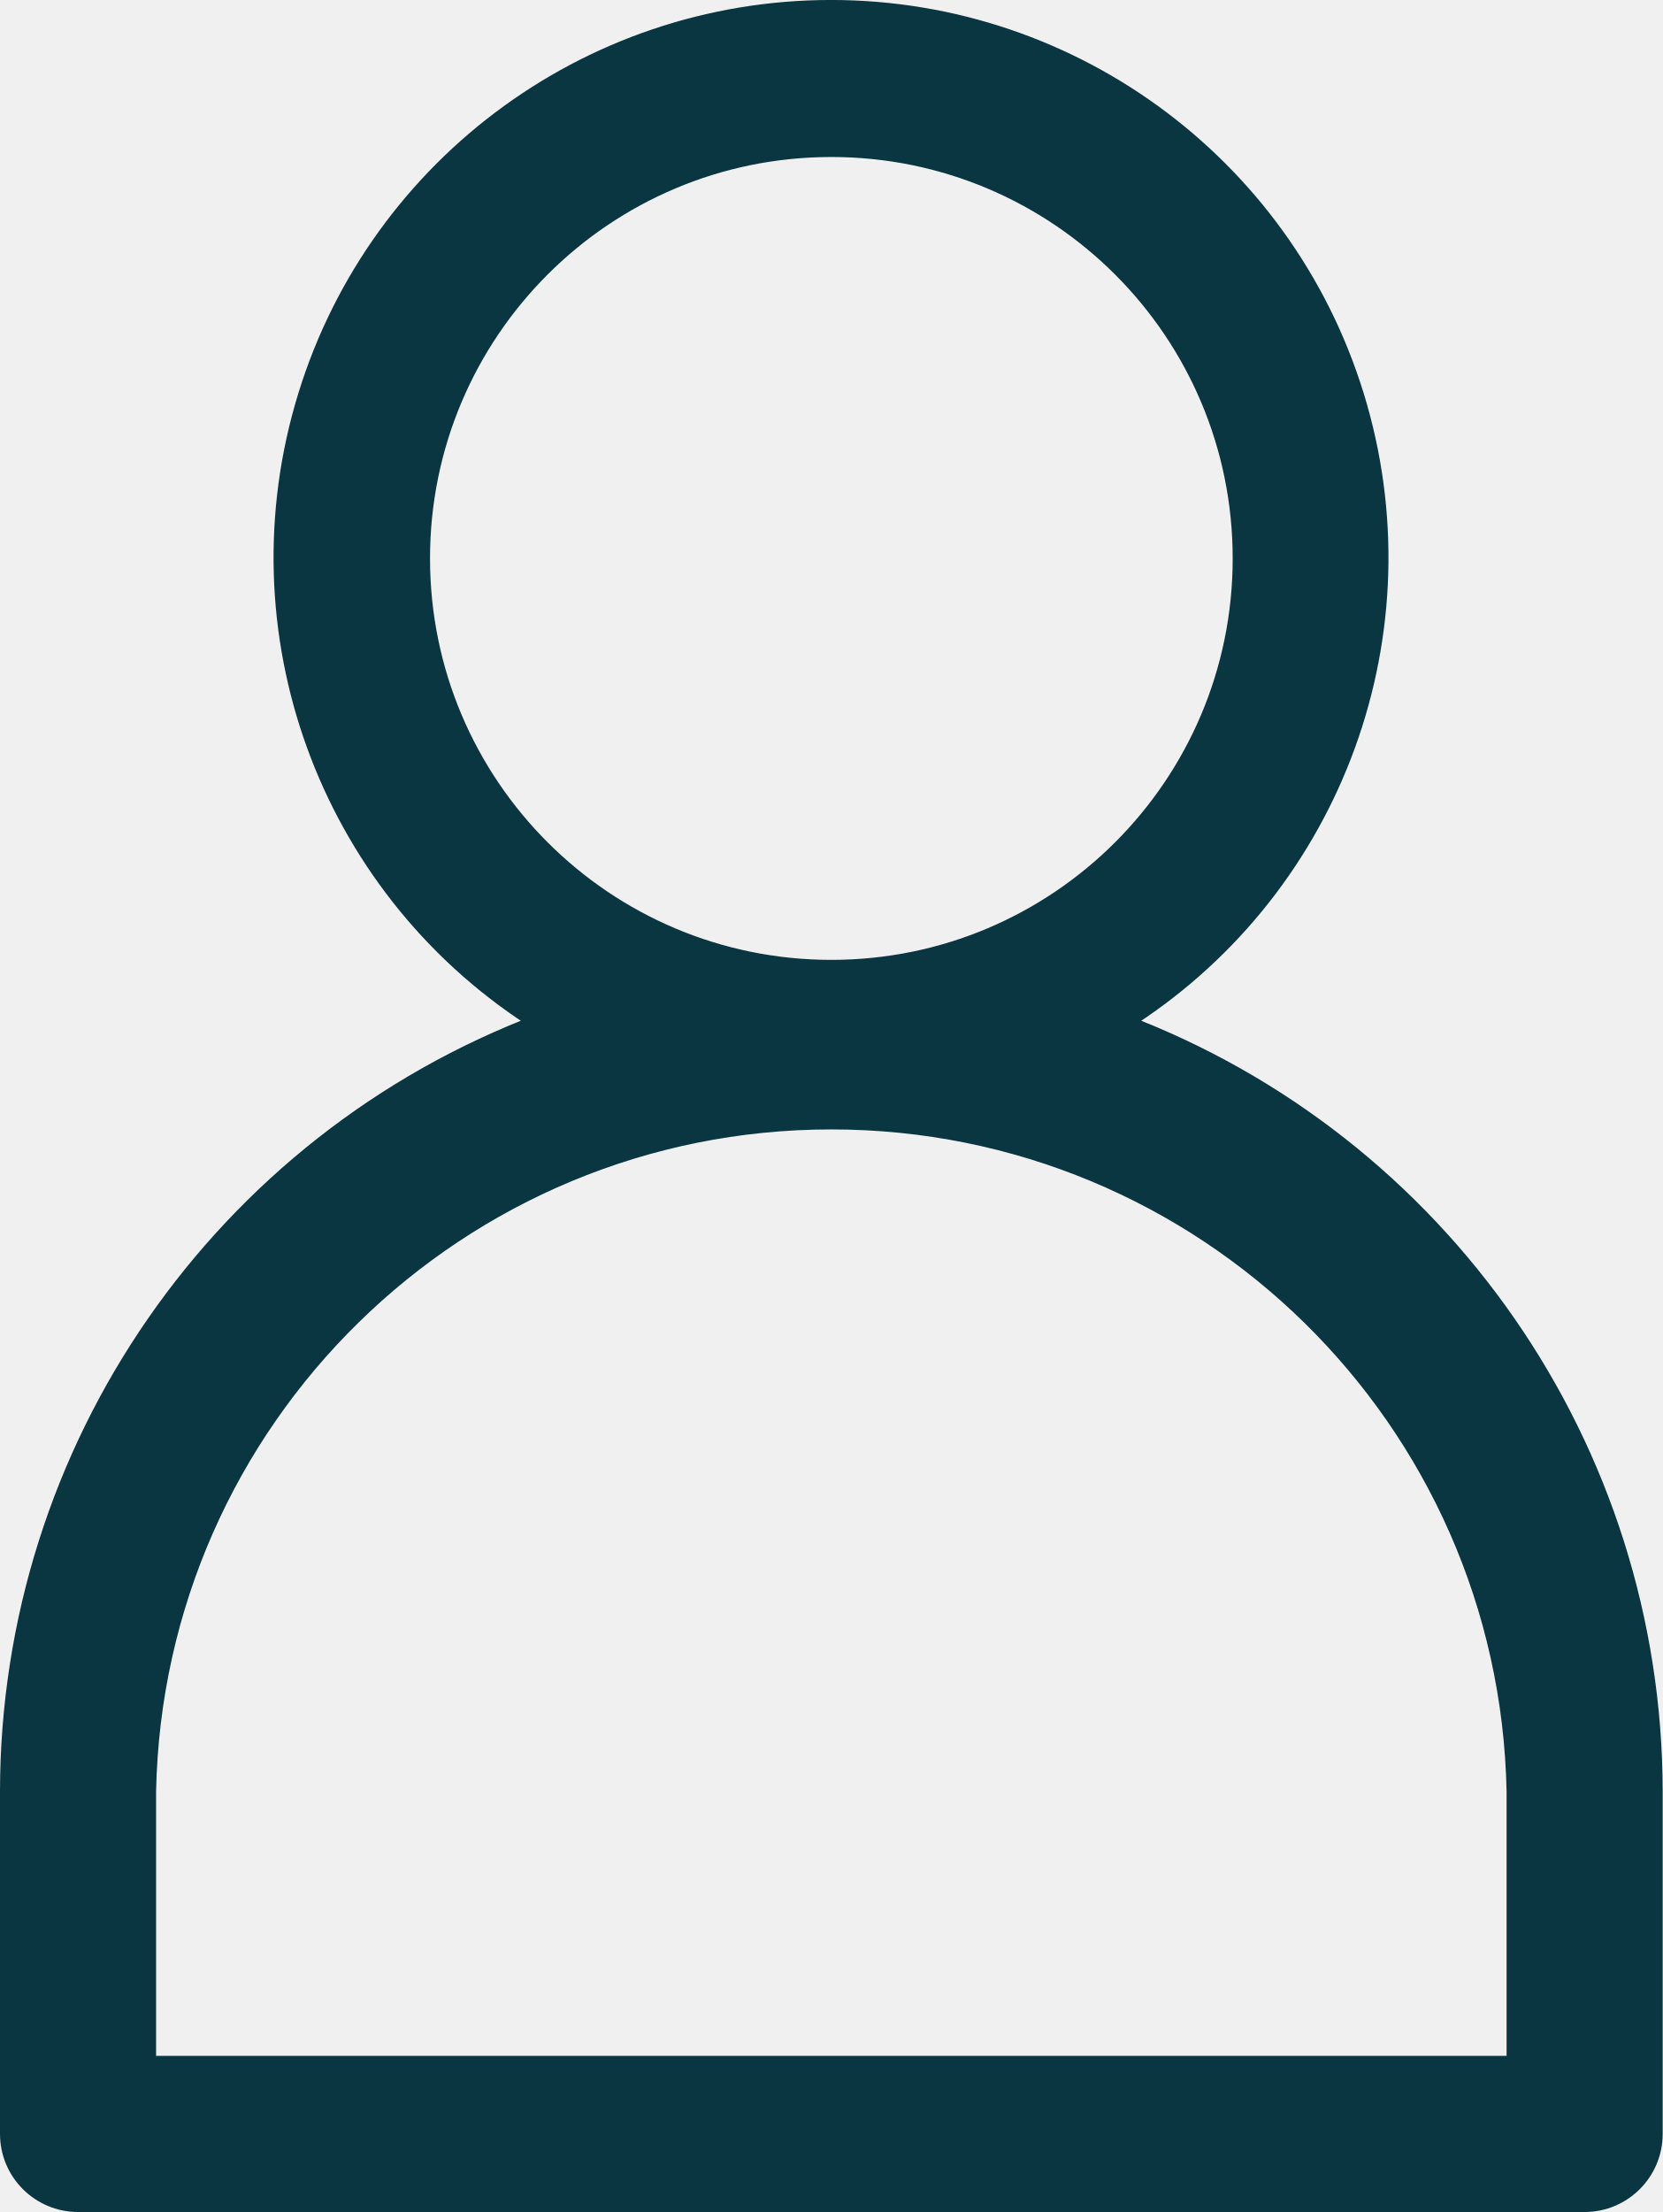
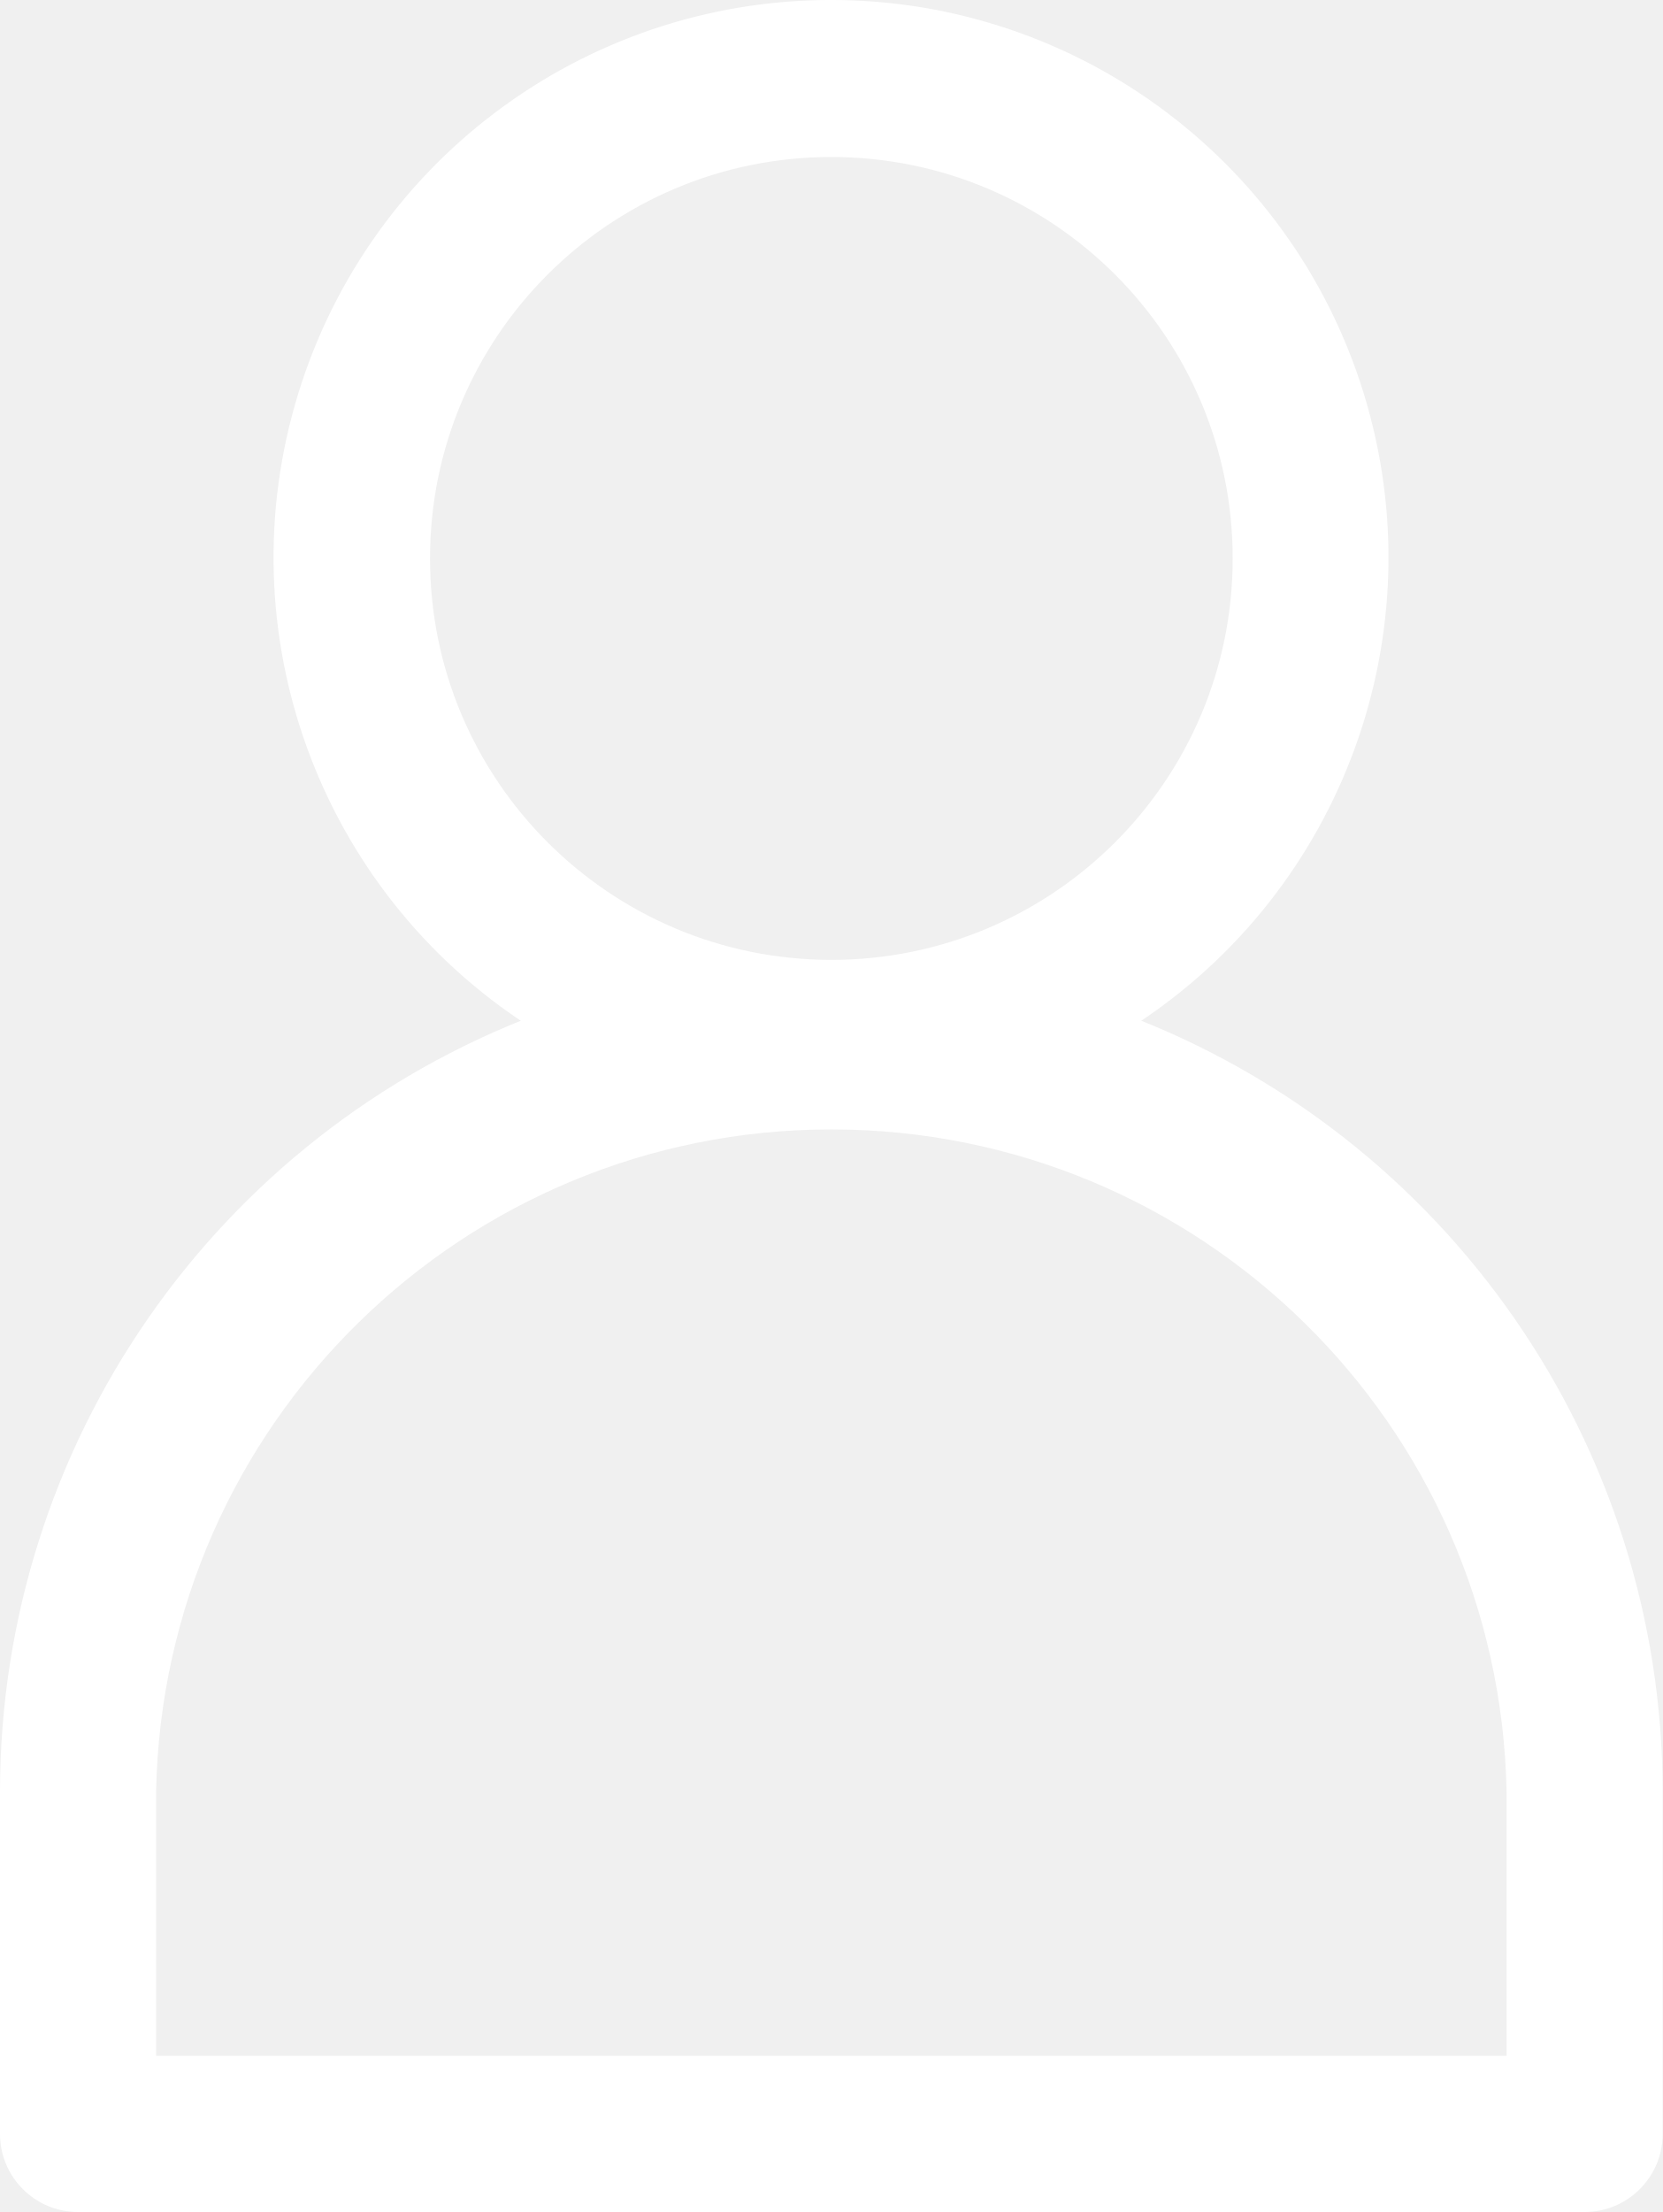
<svg xmlns="http://www.w3.org/2000/svg" width="43.451" height="57.792" viewBox="0 0 43.451 57.792">
  <g id="_41-User" data-name="41-User" transform="translate(120.25 -2.737)">
-     <path id="Path_1" data-name="Path 1" d="M33.028,26.461a14.317,14.317,0,1,0-15.122,0A21.476,21.476,0,0,0,4,46.541v8.948a1.79,1.79,0,0,0,1.79,1.79H45.161a1.79,1.79,0,0,0,1.79-1.79V46.541a21.476,21.476,0,0,0-13.923-20.08ZM14.738,14.328A10.738,10.738,0,1,1,25.476,25.065,10.738,10.738,0,0,1,14.738,14.328ZM43.372,53.7H7.579V46.541a17.9,17.9,0,0,1,35.793,0Z" transform="translate(-124 3)" fill="#0a3641" stroke="#0a3641" stroke-width="0.5" />
+     <path id="Path_1" data-name="Path 1" d="M33.028,26.461a14.317,14.317,0,1,0-15.122,0A21.476,21.476,0,0,0,4,46.541v8.948a1.79,1.79,0,0,0,1.79,1.79H45.161a1.79,1.79,0,0,0,1.79-1.79V46.541a21.476,21.476,0,0,0-13.923-20.08ZM14.738,14.328A10.738,10.738,0,1,1,25.476,25.065,10.738,10.738,0,0,1,14.738,14.328ZM43.372,53.7H7.579V46.541a17.9,17.9,0,0,1,35.793,0Z" transform="translate(-124 3)" fill="#FFFFFF" stroke="#FFFFFF" stroke-width="0.5" />
  </g>
</svg>
